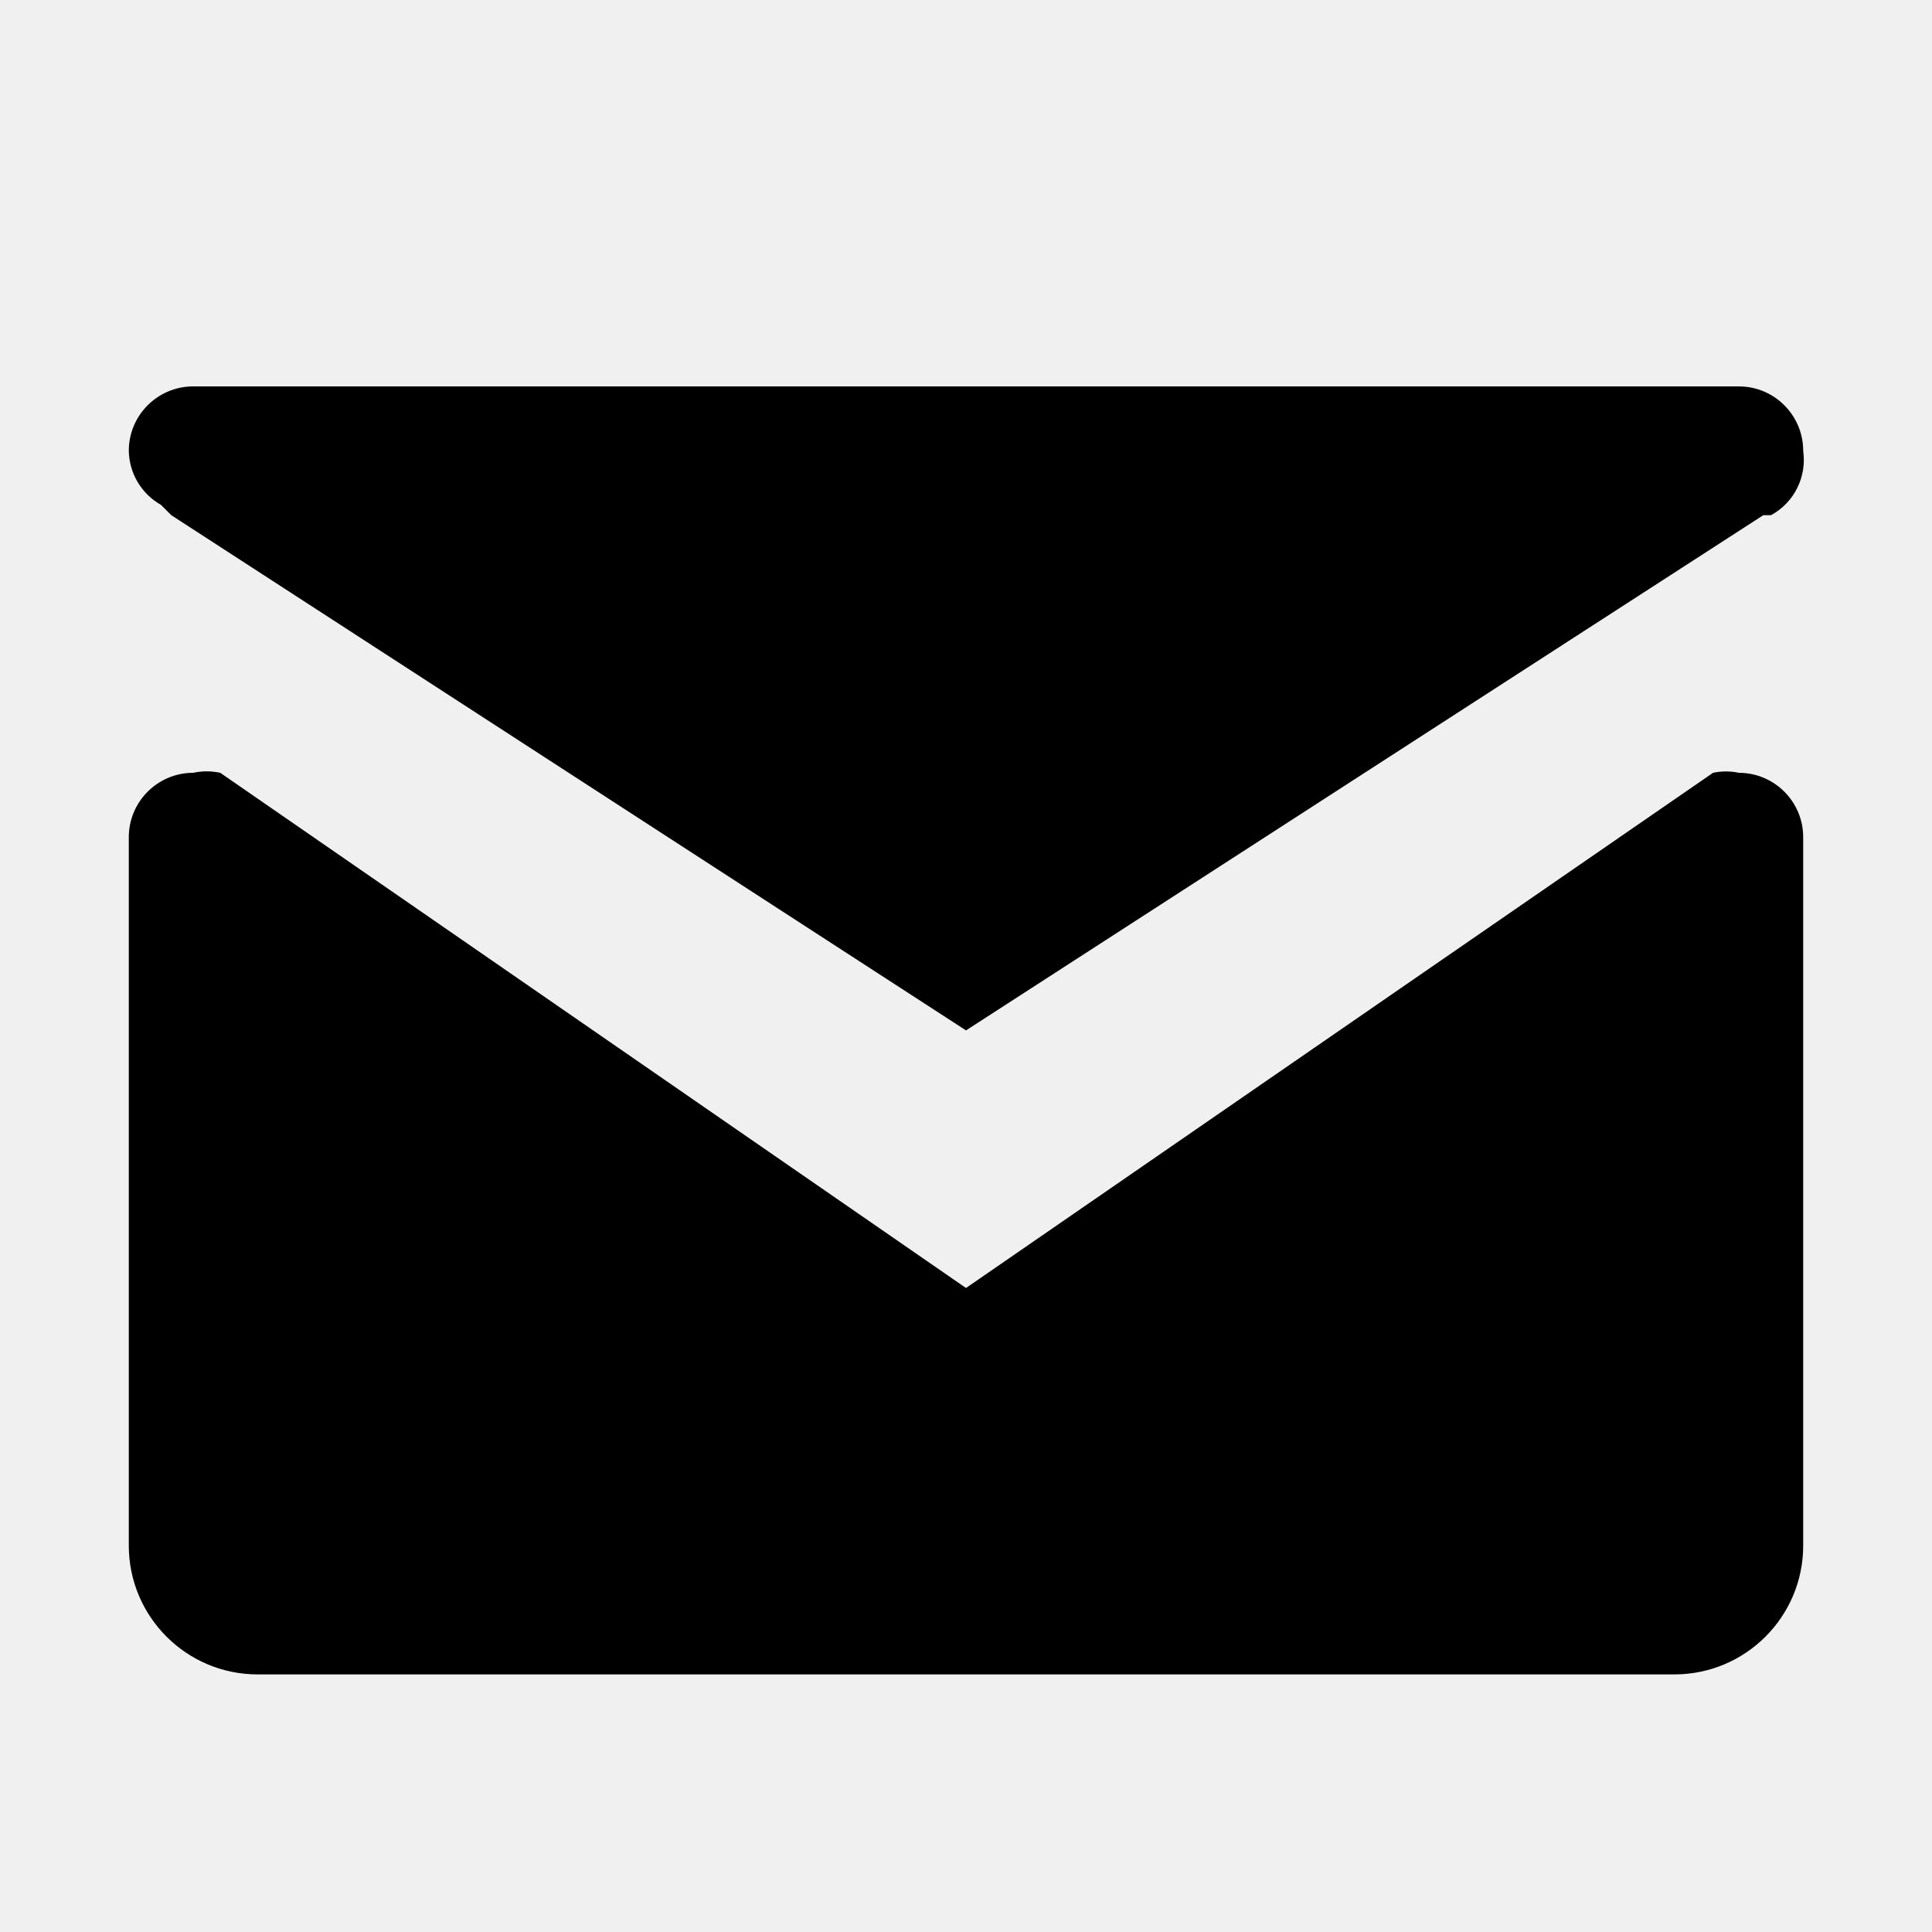
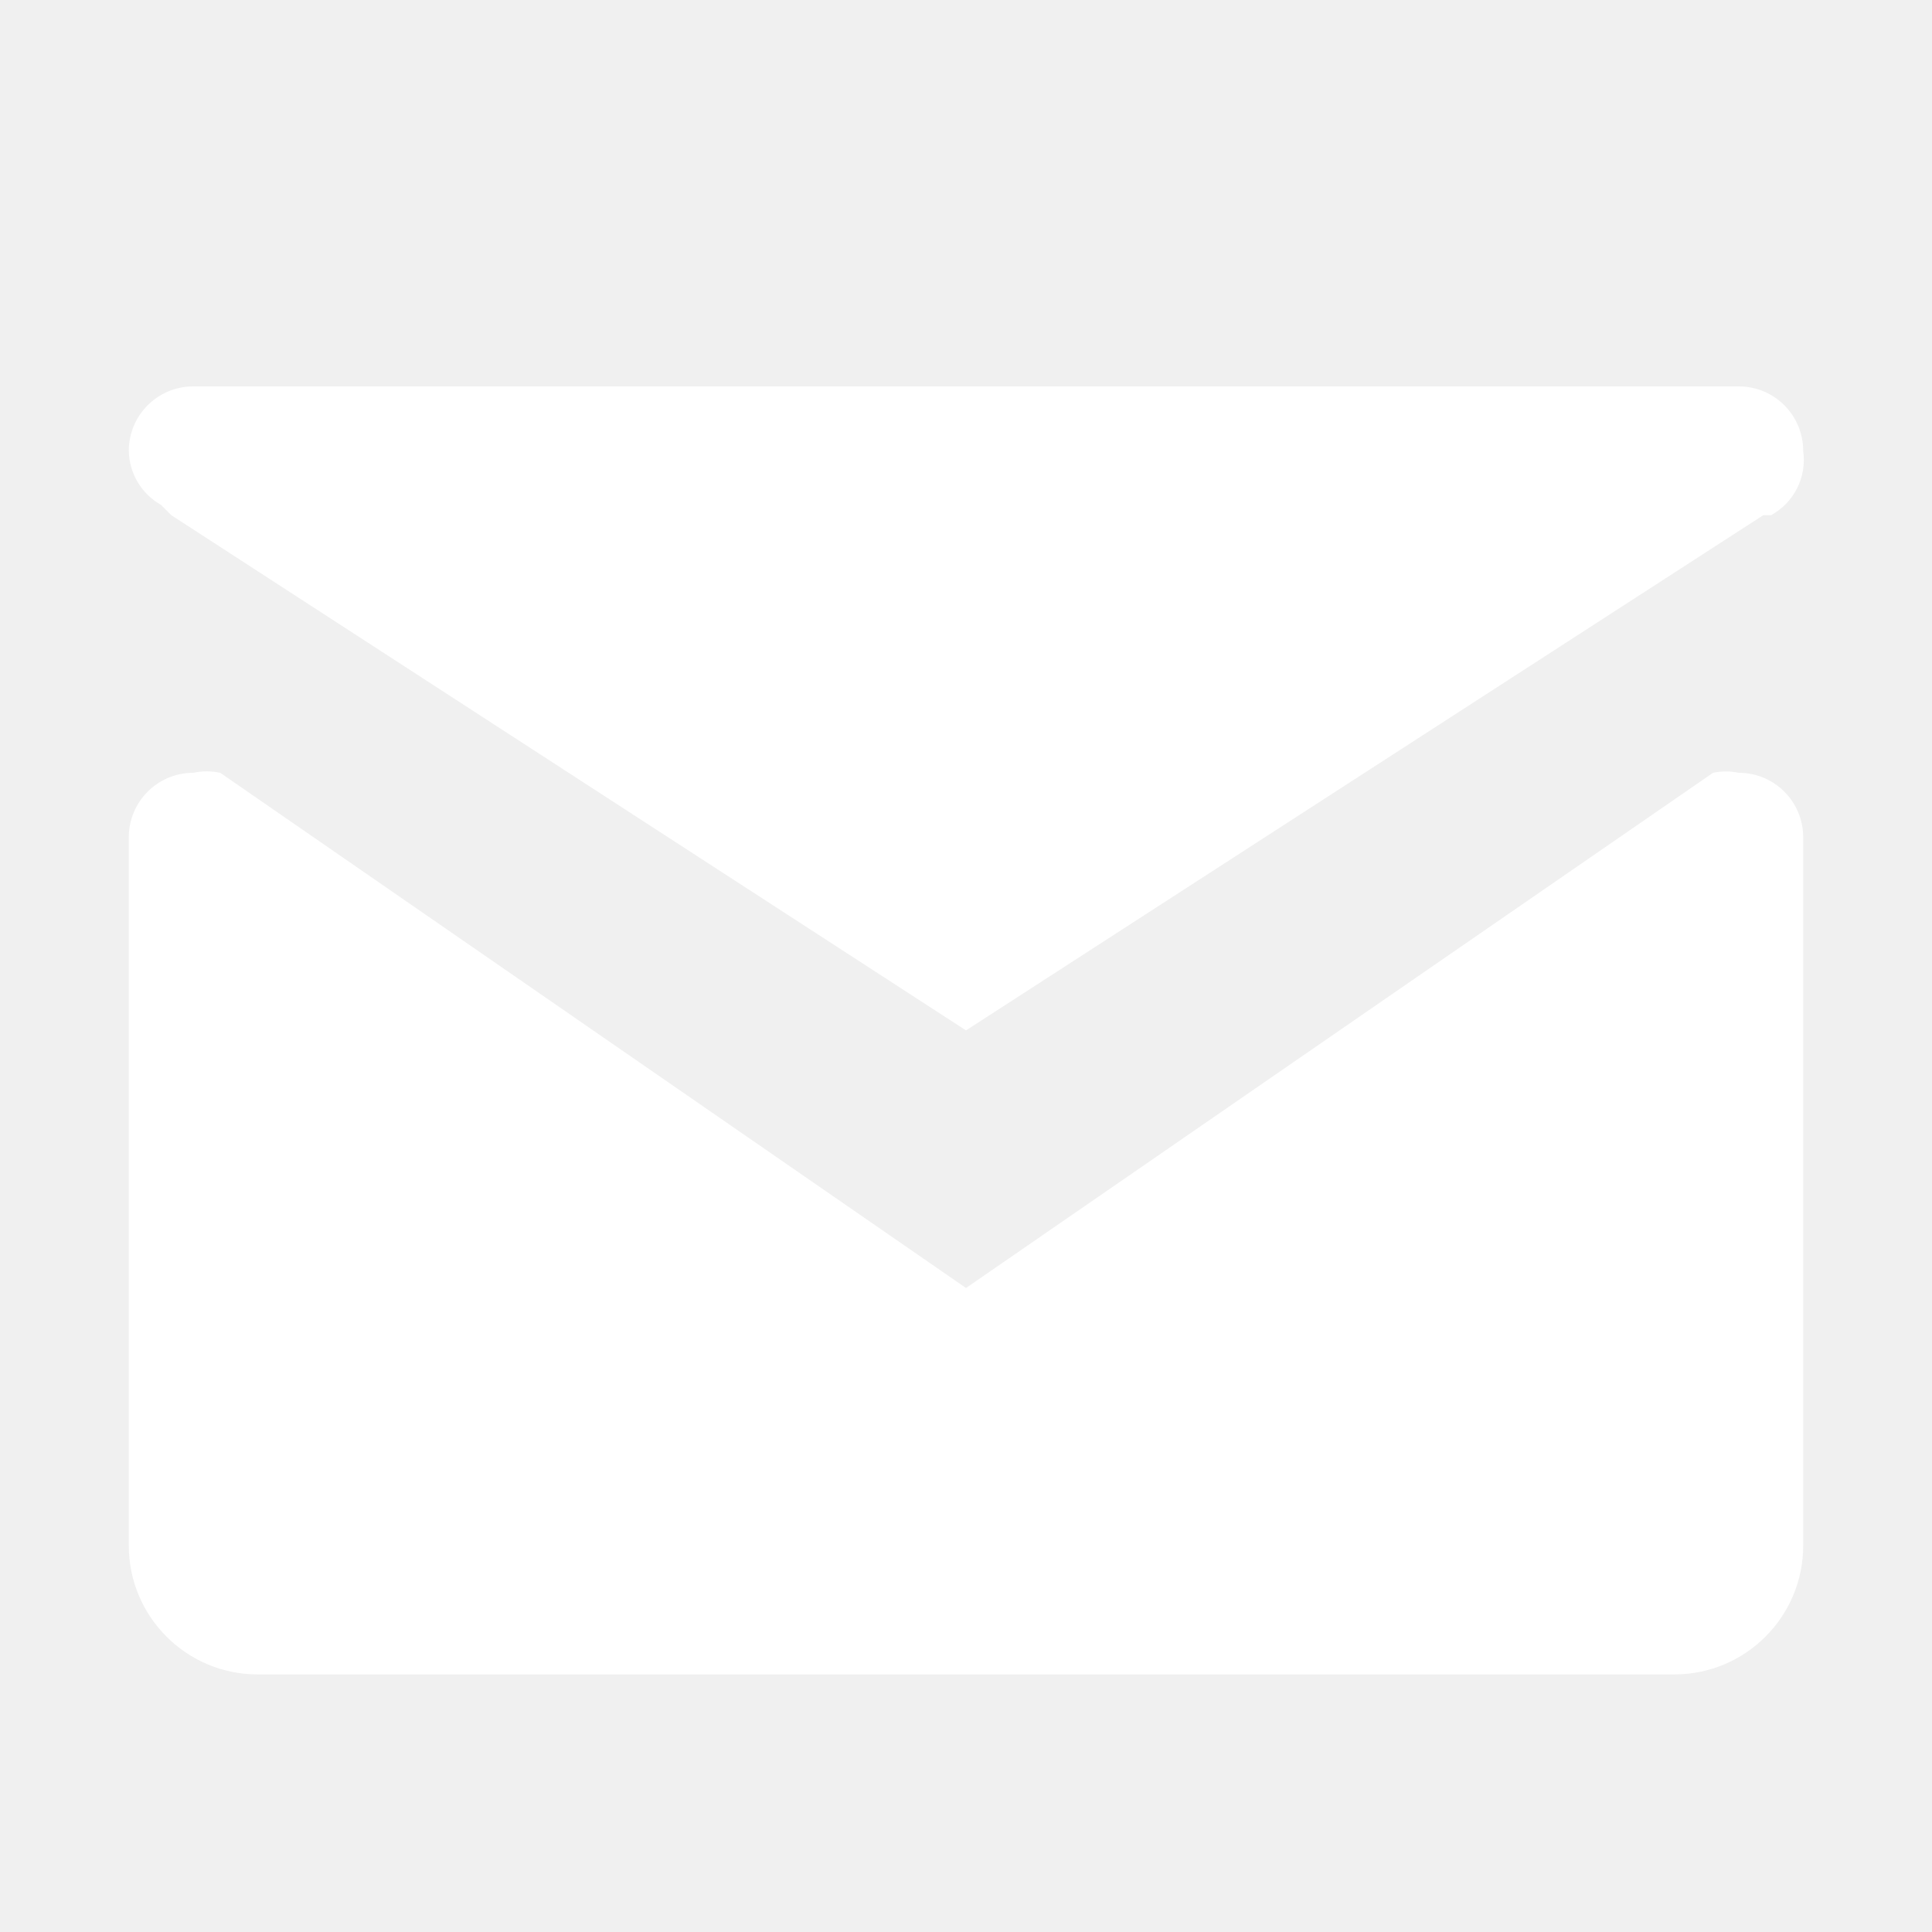
- <svg xmlns="http://www.w3.org/2000/svg" width="80px" height="80px" viewBox="0 0 15 15" version="1.1" id="post">
+ <svg xmlns="http://www.w3.org/2000/svg" fill="#fff" width="80px" height="80px" viewBox="0 0 15 15" version="1.1" id="post">
  <path d="M14,6.5V12c0,0.552-0.448,1-1,1H2c-0.552,0-1-0.448-1-1V6.5C1,6.224,1.224,6,1.5,6  c0.069-0.015,0.141-0.015,0.21,0l0,0l5.79,4l5.8-4l0,0c0.066-0.014,0.134-0.014,0.2,0C13.776,6,14,6.224,14,6.5z M1.25,3.92  L1.25,3.92L1.33,4L7.5,8l6.19-4l0,0h0.06l0,0c0.18-0.098,0.279-0.297,0.25-0.5C14,3.224,13.776,3,13.5,3h-12  C1.224,3,1,3.224,1,3.5C1.003,3.675,1.098,3.834,1.25,3.92z" />
</svg>
